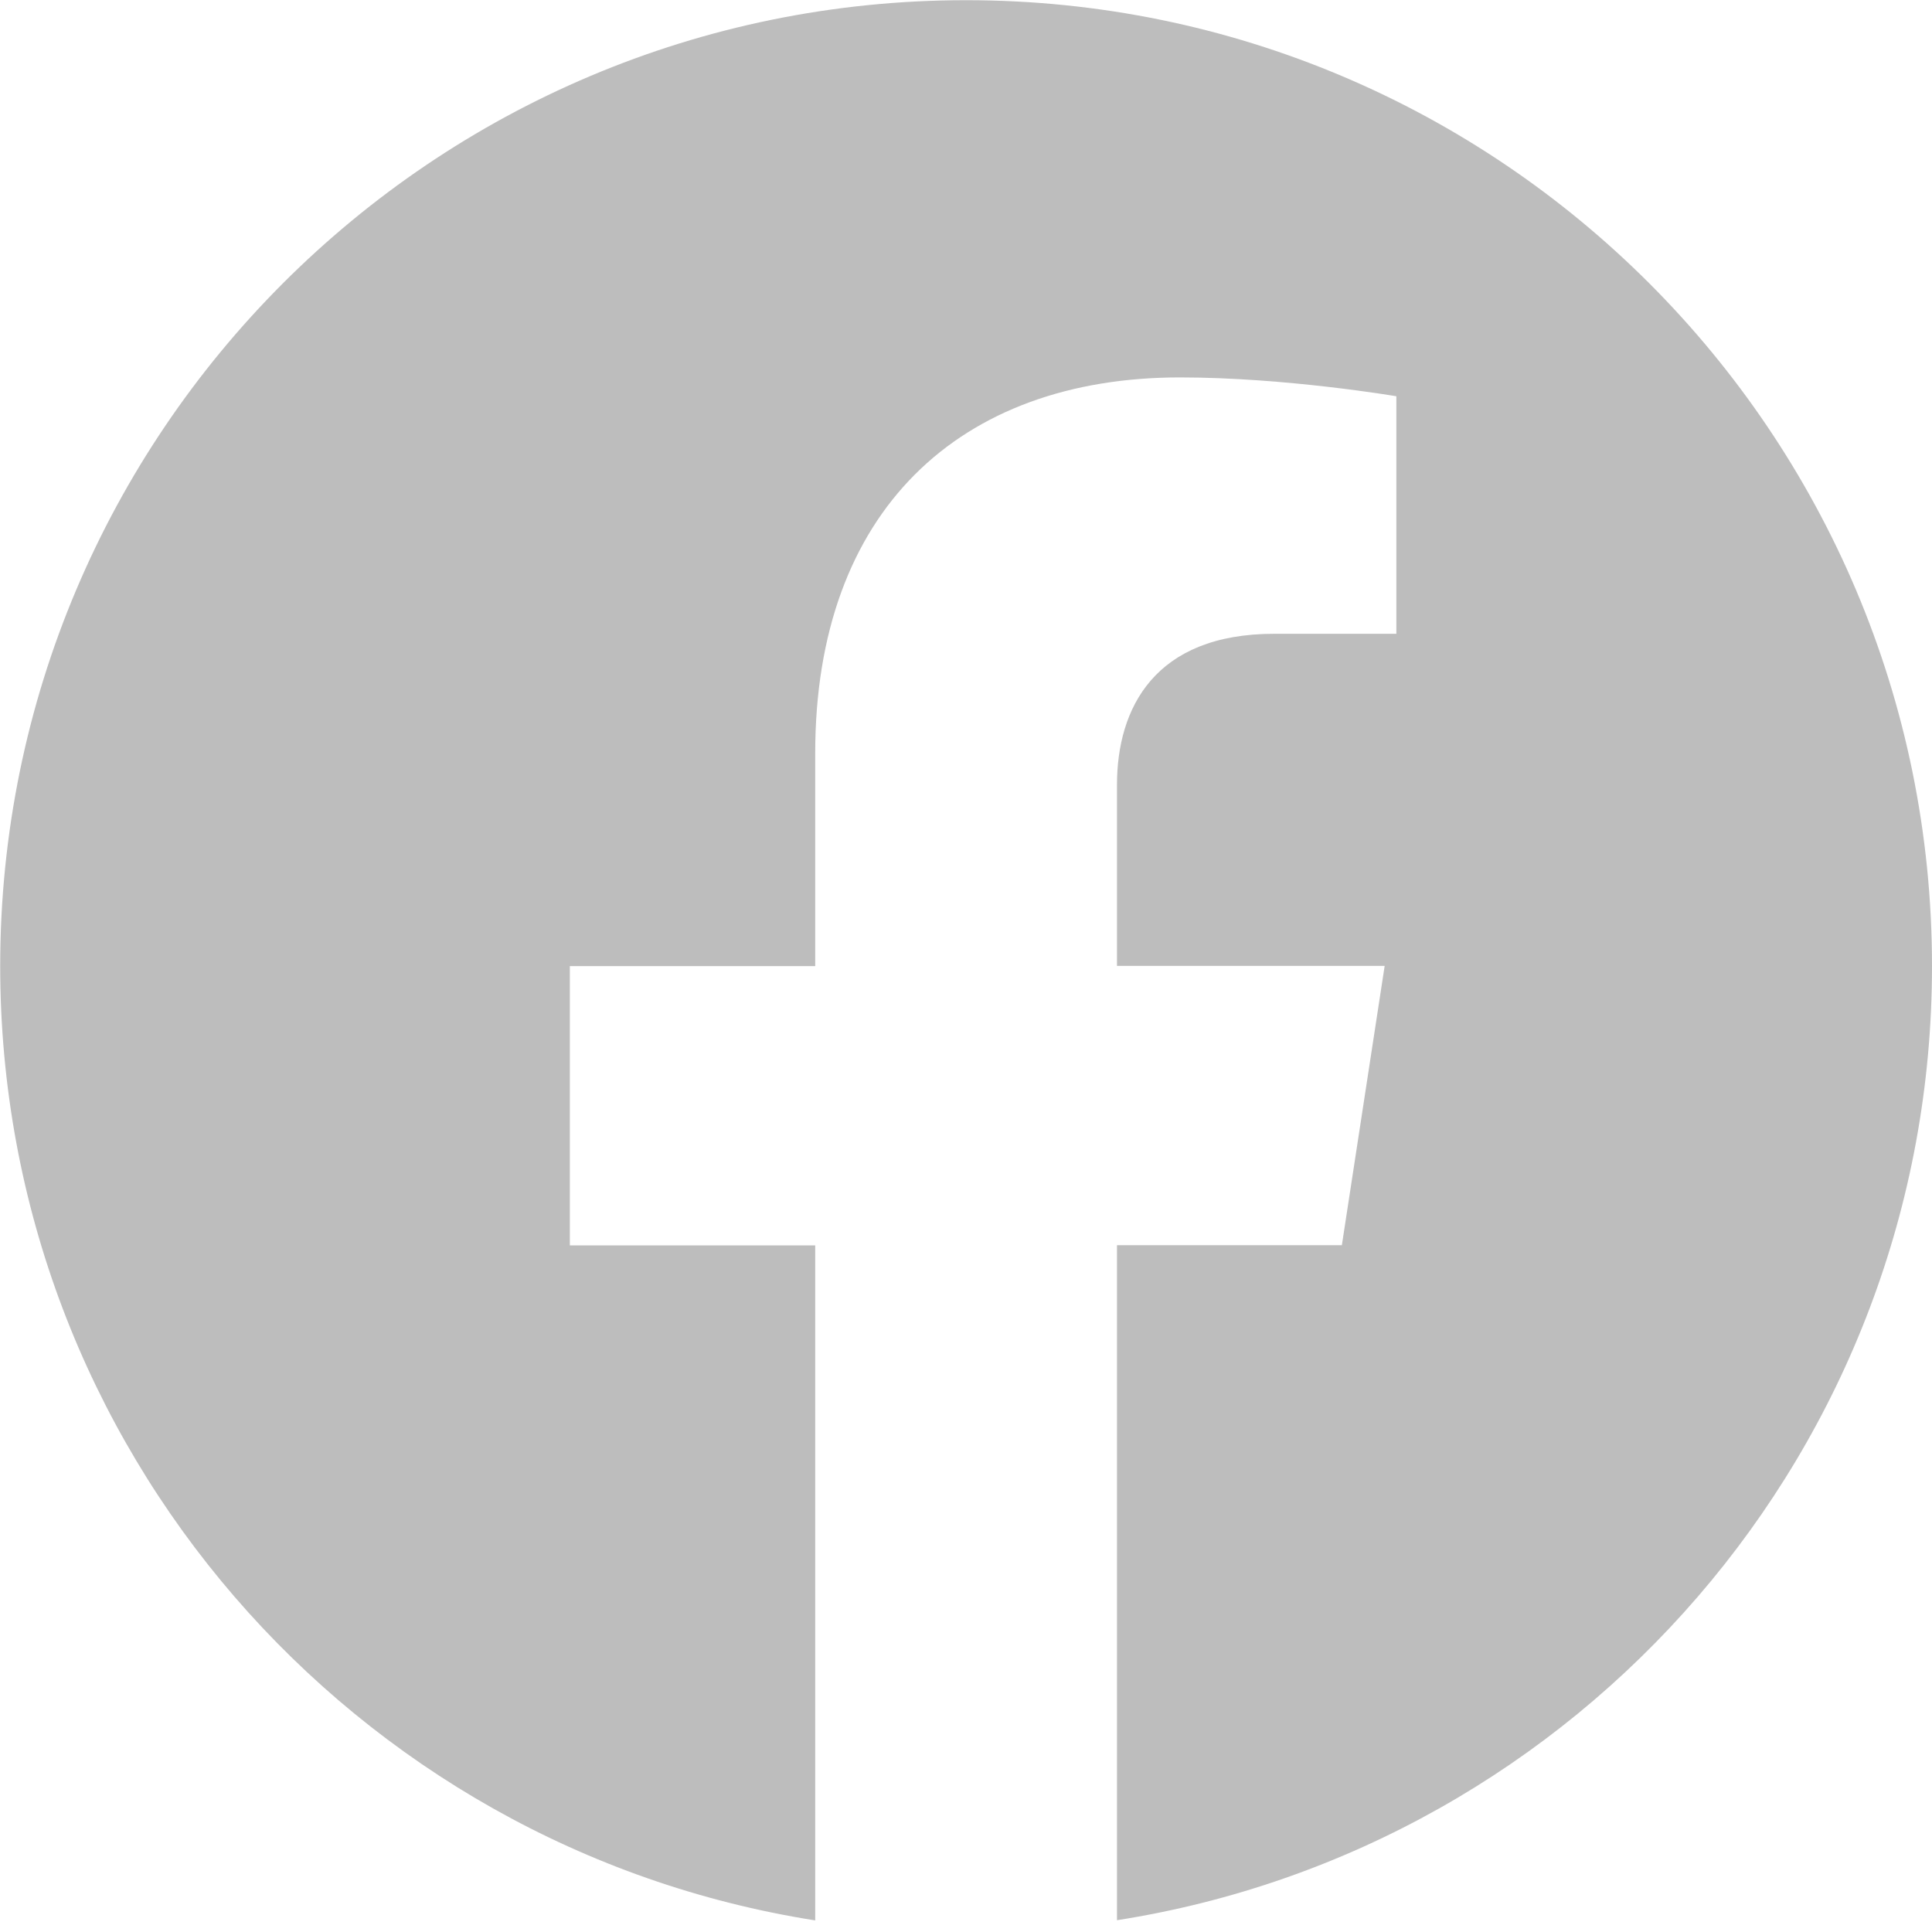
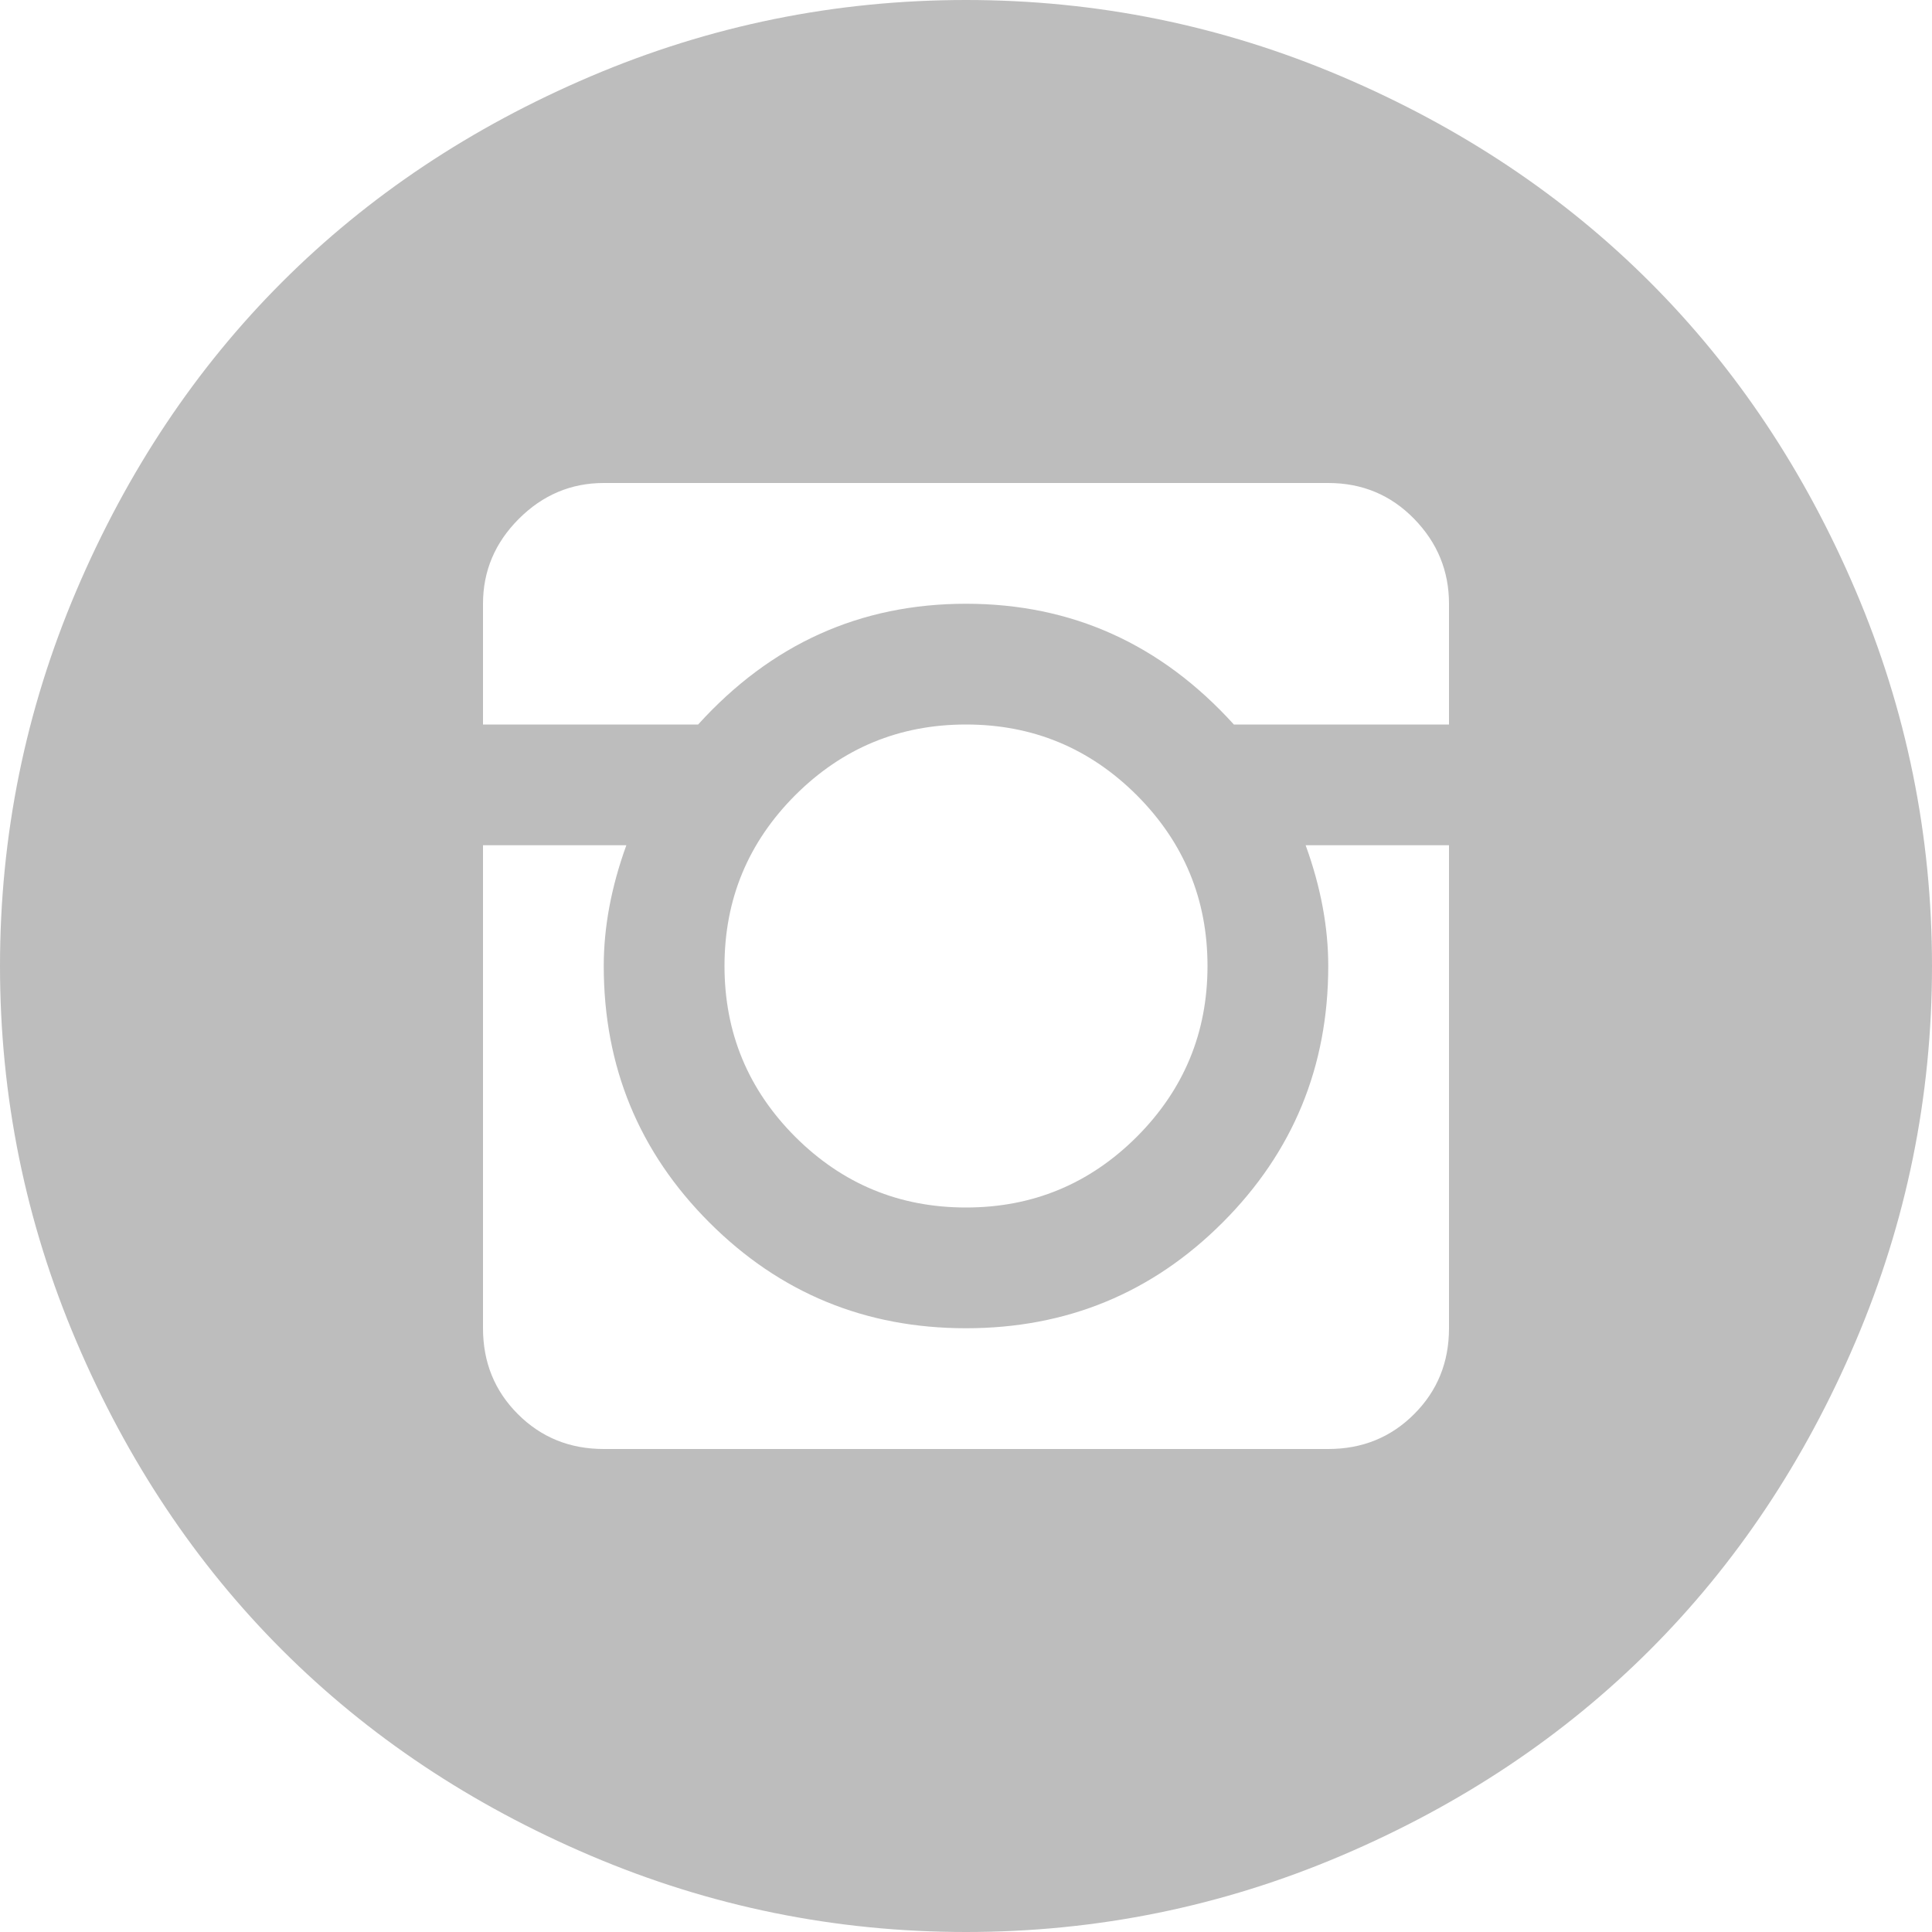
- <svg xmlns="http://www.w3.org/2000/svg" width="20" height="20" fill="none">
-   <path d="M10.001.002C4.479.002.002 4.479.002 10.001c0 4.99 3.656 9.126 8.437 9.879v-6.988h-2.54v-2.891h2.54V7.798c0-2.508 1.493-3.891 3.776-3.891 1.094 0 2.24.195 2.24.195v2.459h-1.264c-1.24 0-1.628.772-1.628 1.563v1.875h2.771l-.443 2.891h-2.328v6.988C16.344 19.129 20 14.992 20 10.001 20 4.479 15.523.002 10.001.002z" fill="#BDBDBD" />
+ <svg xmlns="http://www.w3.org/2000/svg" width="20" height="20" viewBox="0 0 20 20" fill="none">
+   <path d="M10 20C8.646 20 7.35 19.736 6.113 19.209C4.876 18.682 3.812 17.972 2.92 17.08C2.028 16.188 1.318 15.124 0.791 13.887C0.264 12.65 0 11.354 0 10C0 8.646 0.264 7.35 0.791 6.113C1.318 4.876 2.028 3.812 2.92 2.92C3.812 2.028 4.876 1.318 6.113 0.791C7.35 0.264 8.646 0 10 0C11.354 0 12.65 0.264 13.887 0.791C15.124 1.318 16.188 2.028 17.08 2.92C17.972 3.812 18.682 4.876 19.209 6.113C19.736 7.35 20 8.646 20 10C20 11.354 19.736 12.65 19.209 13.887C18.682 15.124 17.972 16.188 17.08 17.08C16.188 17.972 15.124 18.682 13.887 19.209C12.65 19.736 11.354 20 10 20ZM15 6.25C15 5.911 14.88 5.618 14.639 5.371C14.398 5.124 14.102 5 13.75 5H6.25C5.911 5 5.618 5.124 5.371 5.371C5.124 5.618 5 5.911 5 6.25V7.5H7.227C7.982 6.667 8.906 6.25 10 6.25C11.094 6.25 12.018 6.667 12.773 7.5H15V6.25ZM7.5 10C7.5 10.69 7.744 11.279 8.232 11.768C8.721 12.256 9.31 12.5 10 12.5C10.69 12.5 11.279 12.256 11.768 11.768C12.256 11.279 12.5 10.69 12.5 10C12.5 9.31 12.256 8.721 11.768 8.232C11.279 7.744 10.69 7.5 10 7.5C9.31 7.5 8.721 7.744 8.232 8.232C7.744 8.721 7.5 9.31 7.5 10ZM15 8.75H13.516C13.672 9.18 13.75 9.596 13.75 10C13.75 11.042 13.385 11.927 12.656 12.656C11.927 13.385 11.042 13.75 10 13.75C8.958 13.75 8.073 13.385 7.344 12.656C6.615 11.927 6.25 11.042 6.25 10C6.25 9.596 6.328 9.18 6.484 8.75H5V13.75C5 14.102 5.12 14.398 5.361 14.639C5.602 14.88 5.898 15 6.25 15H13.75C14.102 15 14.398 14.88 14.639 14.639C14.88 14.398 15 14.102 15 13.75V8.75Z" fill="#BDBDBD" />
</svg>
